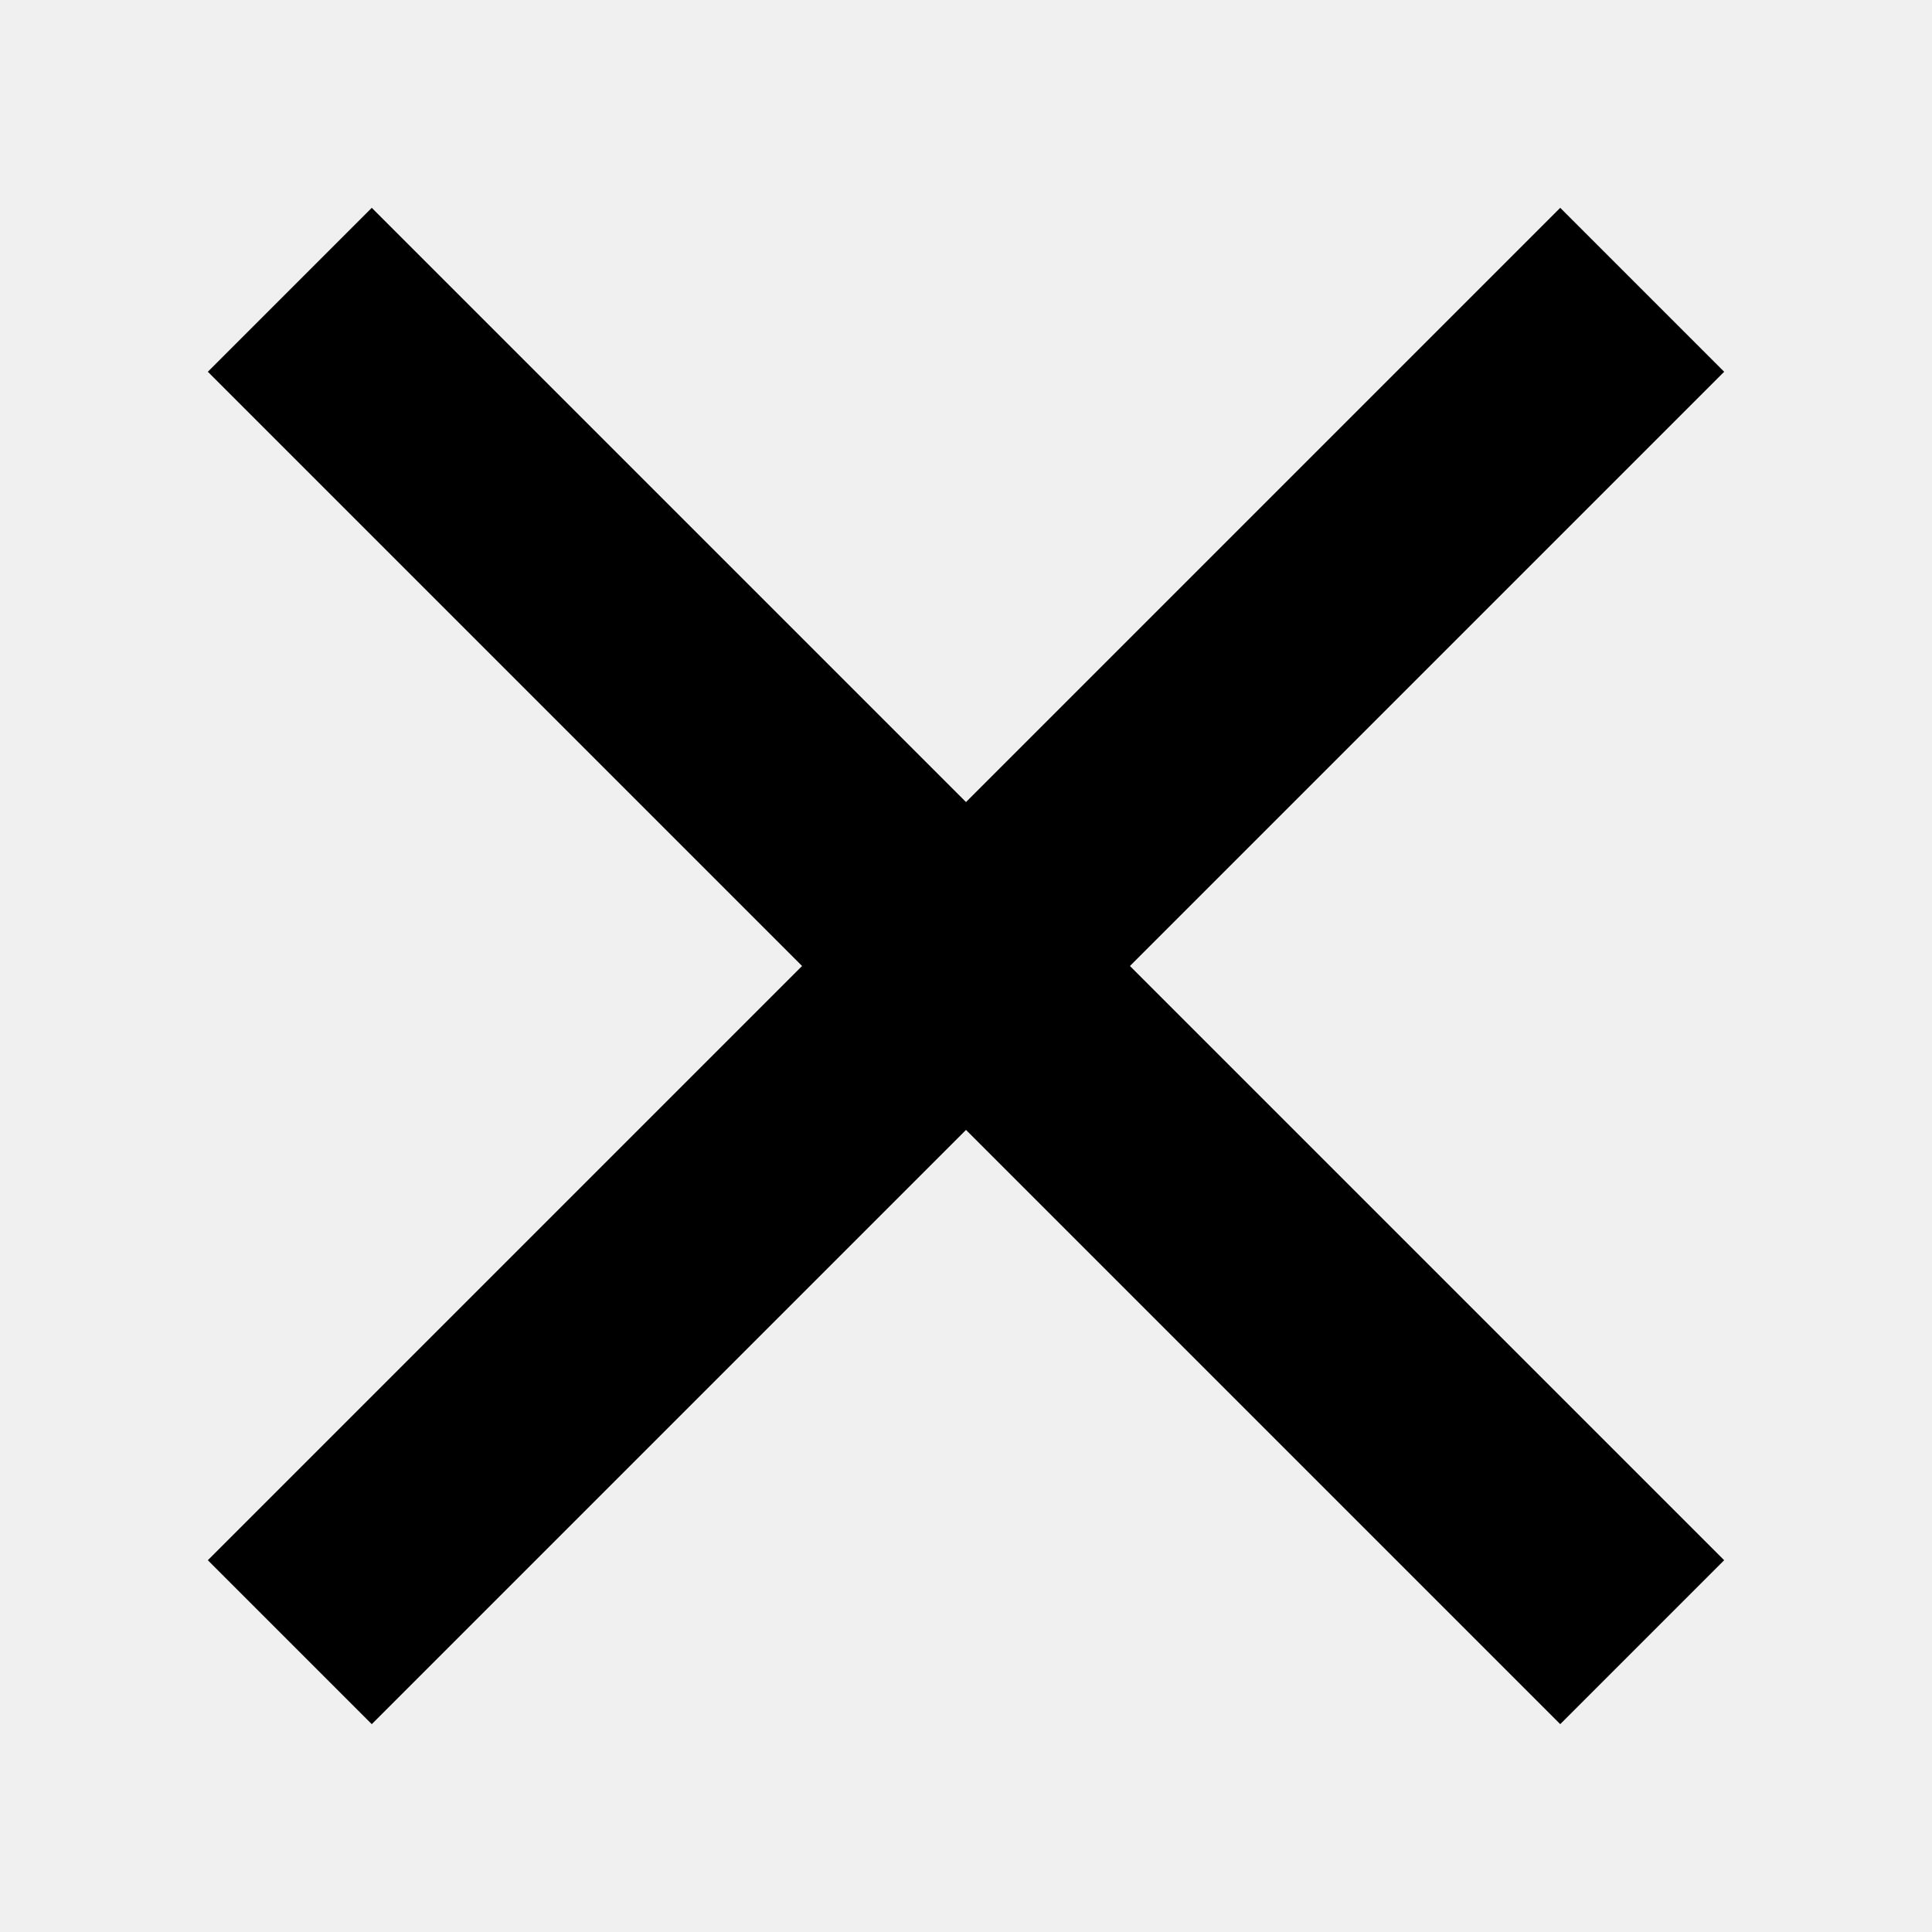
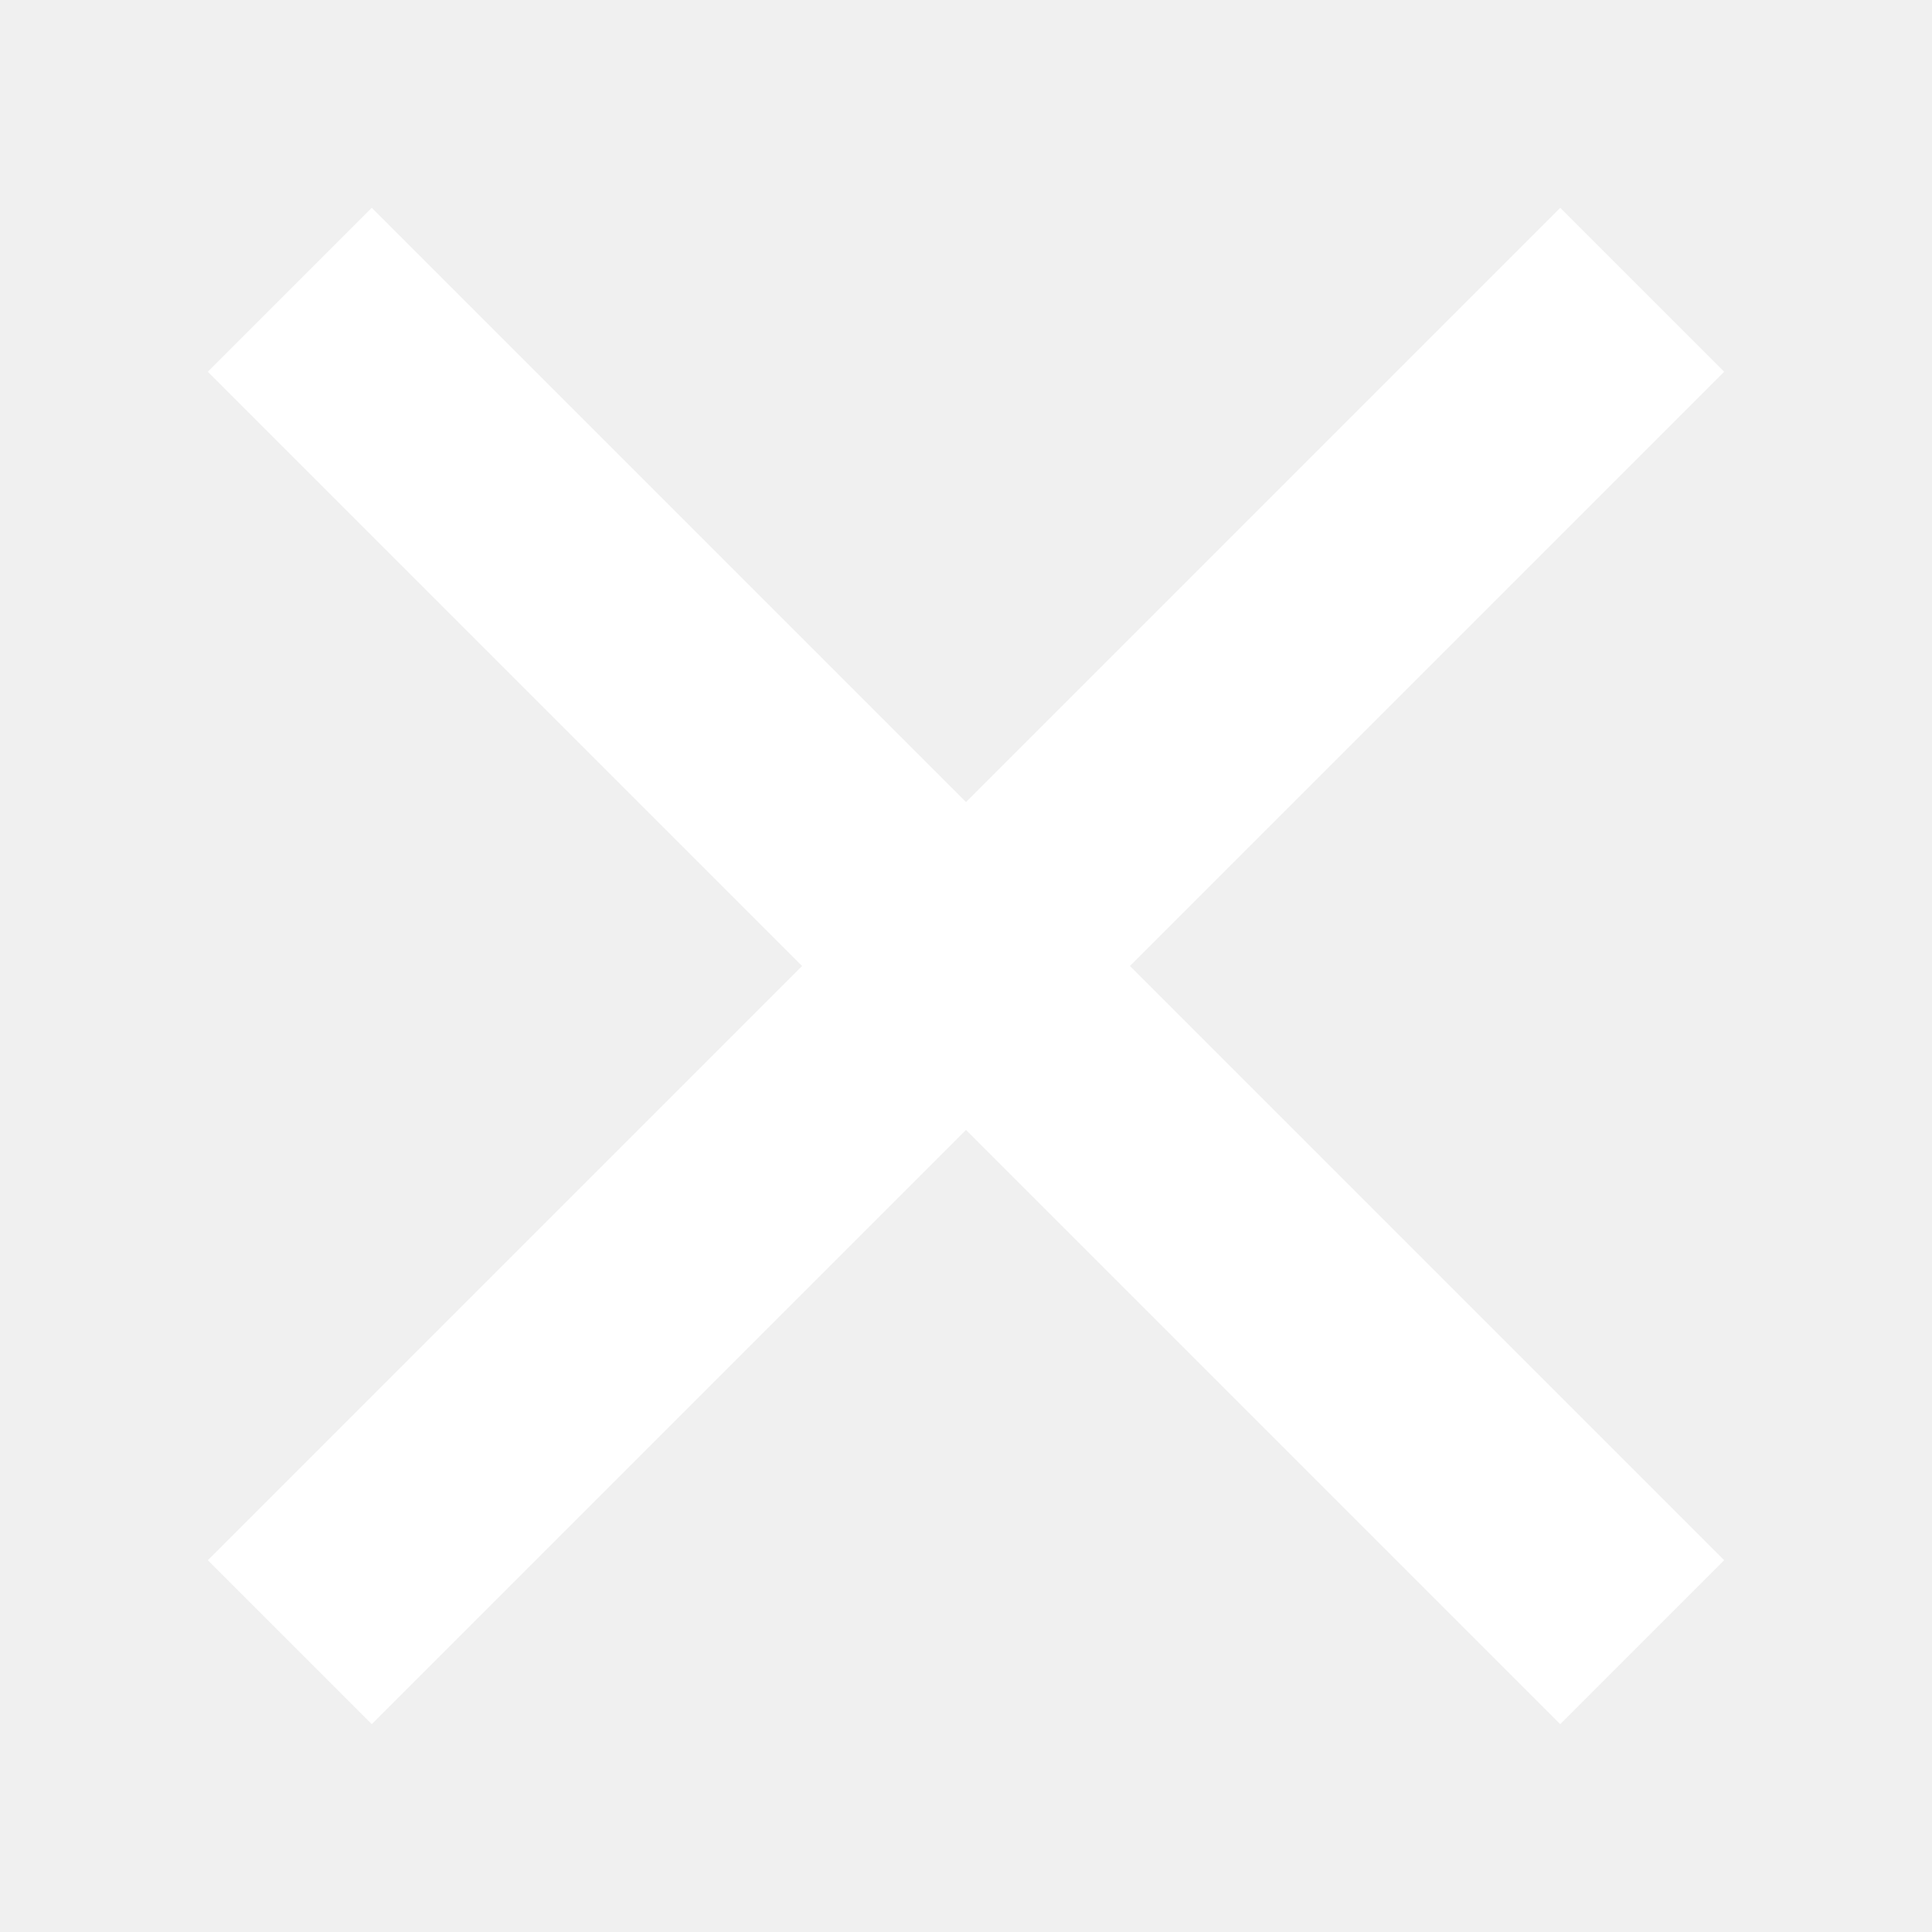
<svg xmlns="http://www.w3.org/2000/svg" width="200" height="200">
-   <line x1="30" y1="30" x2="170" y2="170" style="stroke:black;stroke-width:24" />
-   <line x1="30" y1="170" x2="170" y2="30" style="stroke:black;stroke-width:24" />
+   <line x1="30" y1="30" x2="170" y2="170" style="stroke:white;stroke-width:24" />
+   <line x1="30" y1="170" x2="170" y2="30" style="stroke:white;stroke-width:24" />
</svg>
